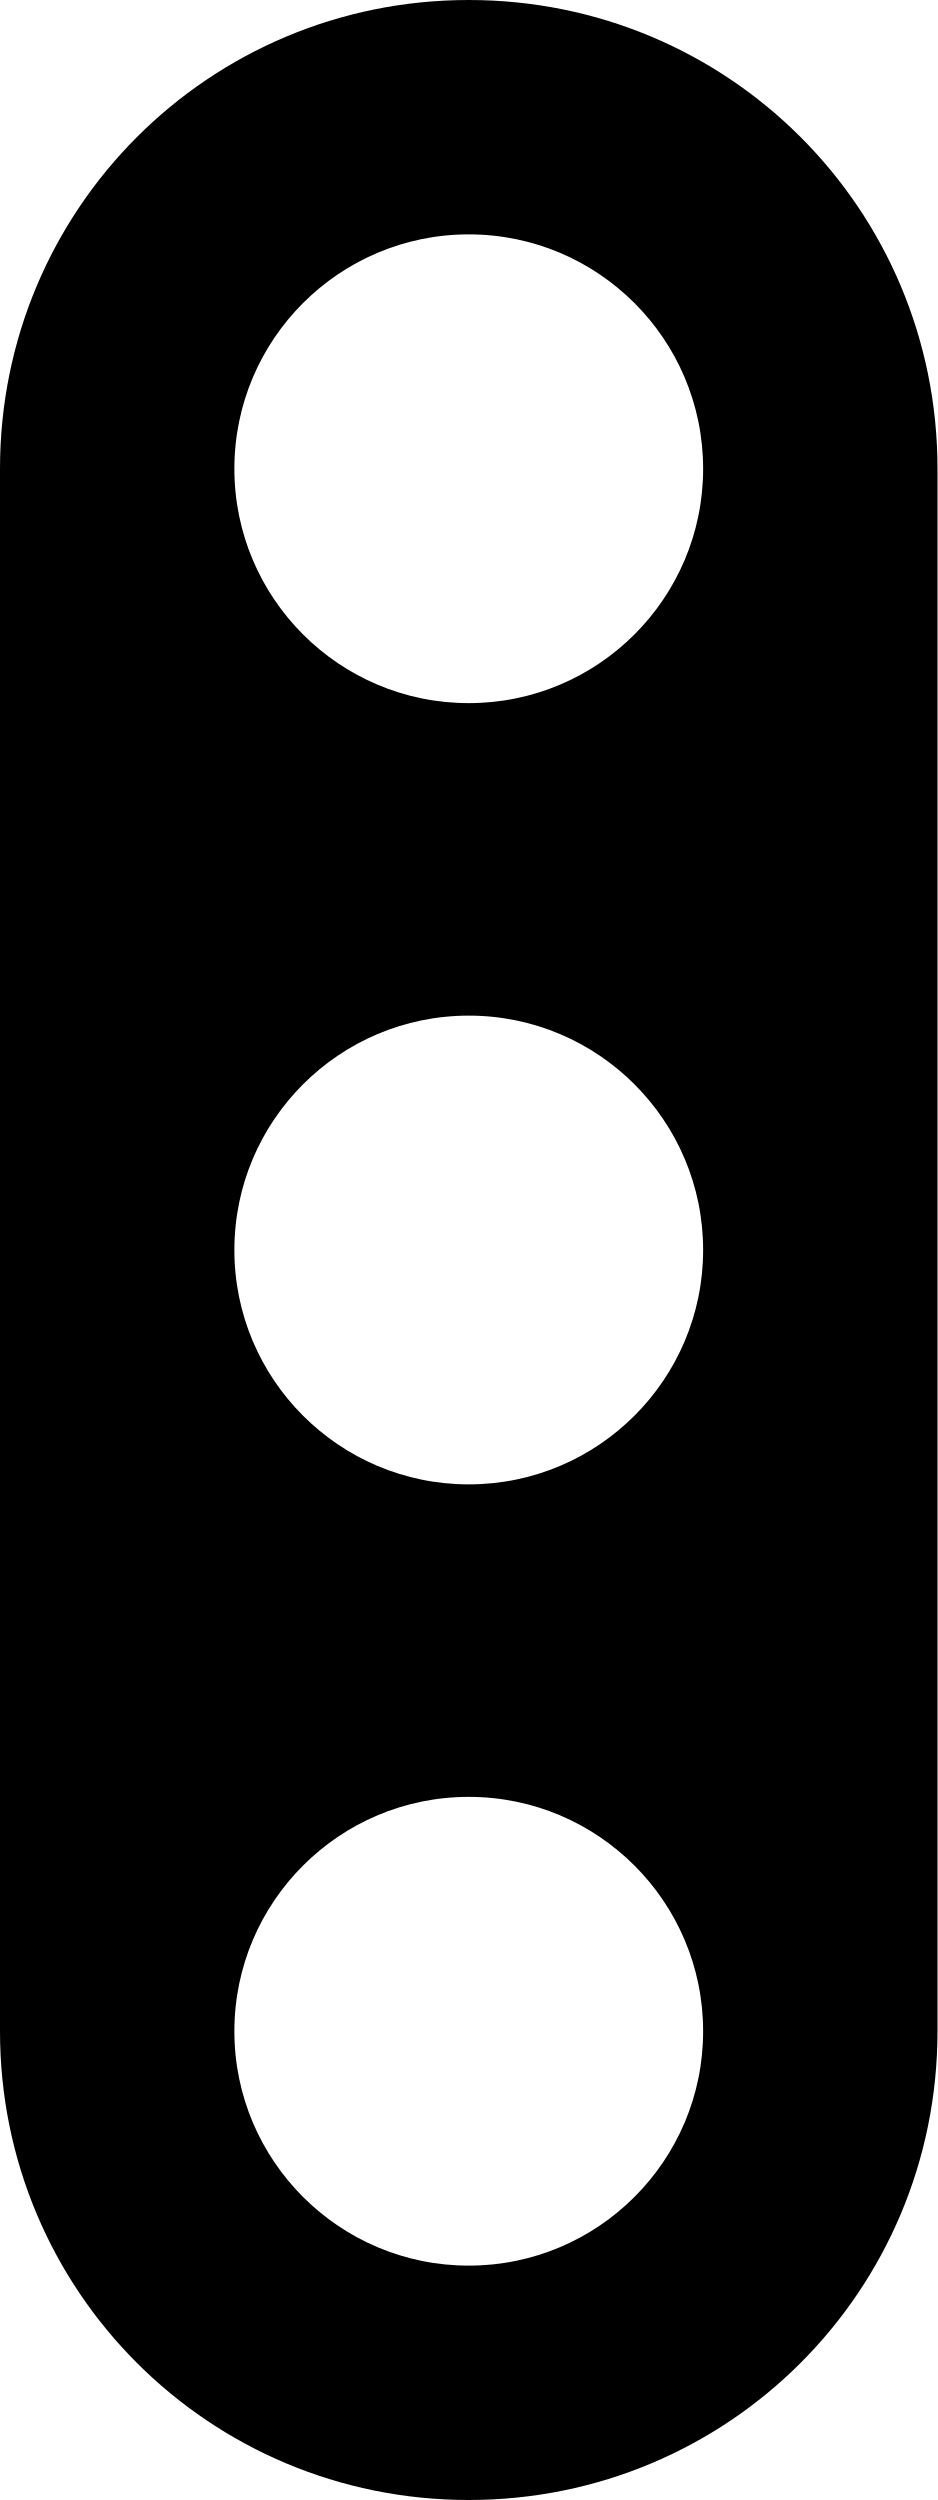
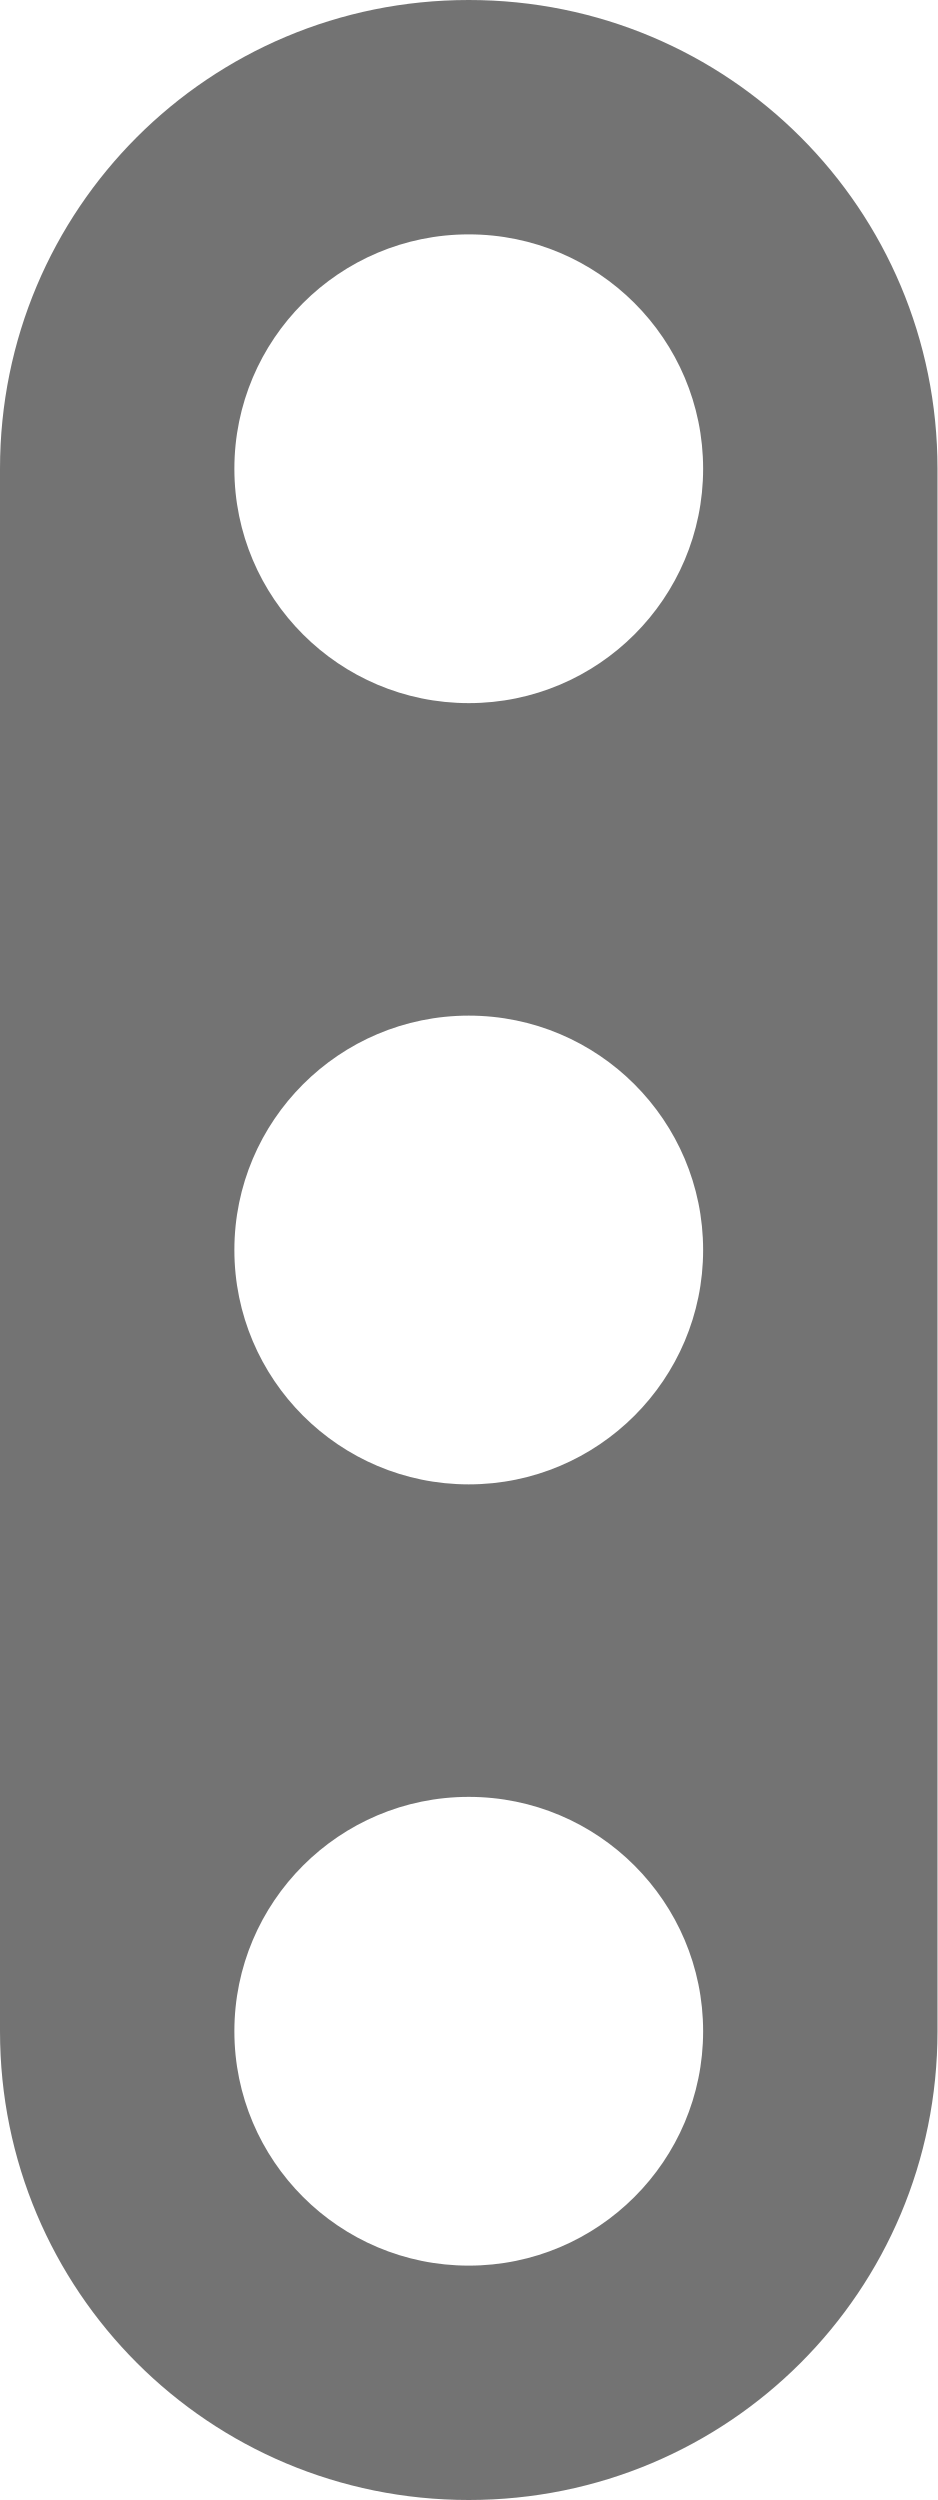
<svg xmlns="http://www.w3.org/2000/svg" version="1.1" width="6" height="16" id="svg3089">
  <defs id="defs3093" />
-   <path d="M 3,0 C 1.338,0 0,1.338 0,3 l 0,10 c 0,1.662 1.338,3 3,3 1.662,0 3,-1.338 3,-3 L 6,3 C 6,1.338 4.662,0 3,0 z M 3,1.5 C 3.828,1.5 4.5,2.172 4.5,3 4.5,3.828 3.828,4.5 3,4.5 2.172,4.5 1.5,3.828 1.5,3 1.5,2.172 2.172,1.5 3,1.5 z m 0,5 C 3.828,6.5 4.5,7.172 4.5,8 4.5,8.828 3.828,9.5 3,9.5 2.172,9.5 1.5,8.828 1.5,8 1.5,7.172 2.172,6.5 3,6.5 z m 0,5 c 0.828,0 1.5,0.672 1.5,1.5 0,0.828 -0.672,1.5 -1.5,1.5 -0.828,0 -1.5,-0.672 -1.5,-1.5 0,-0.828 0.672,-1.5 1.5,-1.5 z" id="rect3101" style="fill:#000000;fill-opacity:1;stroke:none" />
+   <path d="M 3,0 C 1.338,0 0,1.338 0,3 l 0,10 c 0,1.662 1.338,3 3,3 1.662,0 3,-1.338 3,-3 L 6,3 C 6,1.338 4.662,0 3,0 z M 3,1.5 C 3.828,1.5 4.5,2.172 4.5,3 4.5,3.828 3.828,4.5 3,4.5 2.172,4.5 1.5,3.828 1.5,3 1.5,2.172 2.172,1.5 3,1.5 z m 0,5 C 3.828,6.5 4.5,7.172 4.5,8 4.5,8.828 3.828,9.5 3,9.5 2.172,9.5 1.5,8.828 1.5,8 1.5,7.172 2.172,6.5 3,6.5 z m 0,5 c 0.828,0 1.5,0.672 1.5,1.5 0,0.828 -0.672,1.5 -1.5,1.5 -0.828,0 -1.5,-0.672 -1.5,-1.5 0,-0.828 0.672,-1.5 1.5,-1.5 z" id="rect3101" style="fill:#000000;fill-opacity:0.548;stroke:none" />
</svg>
